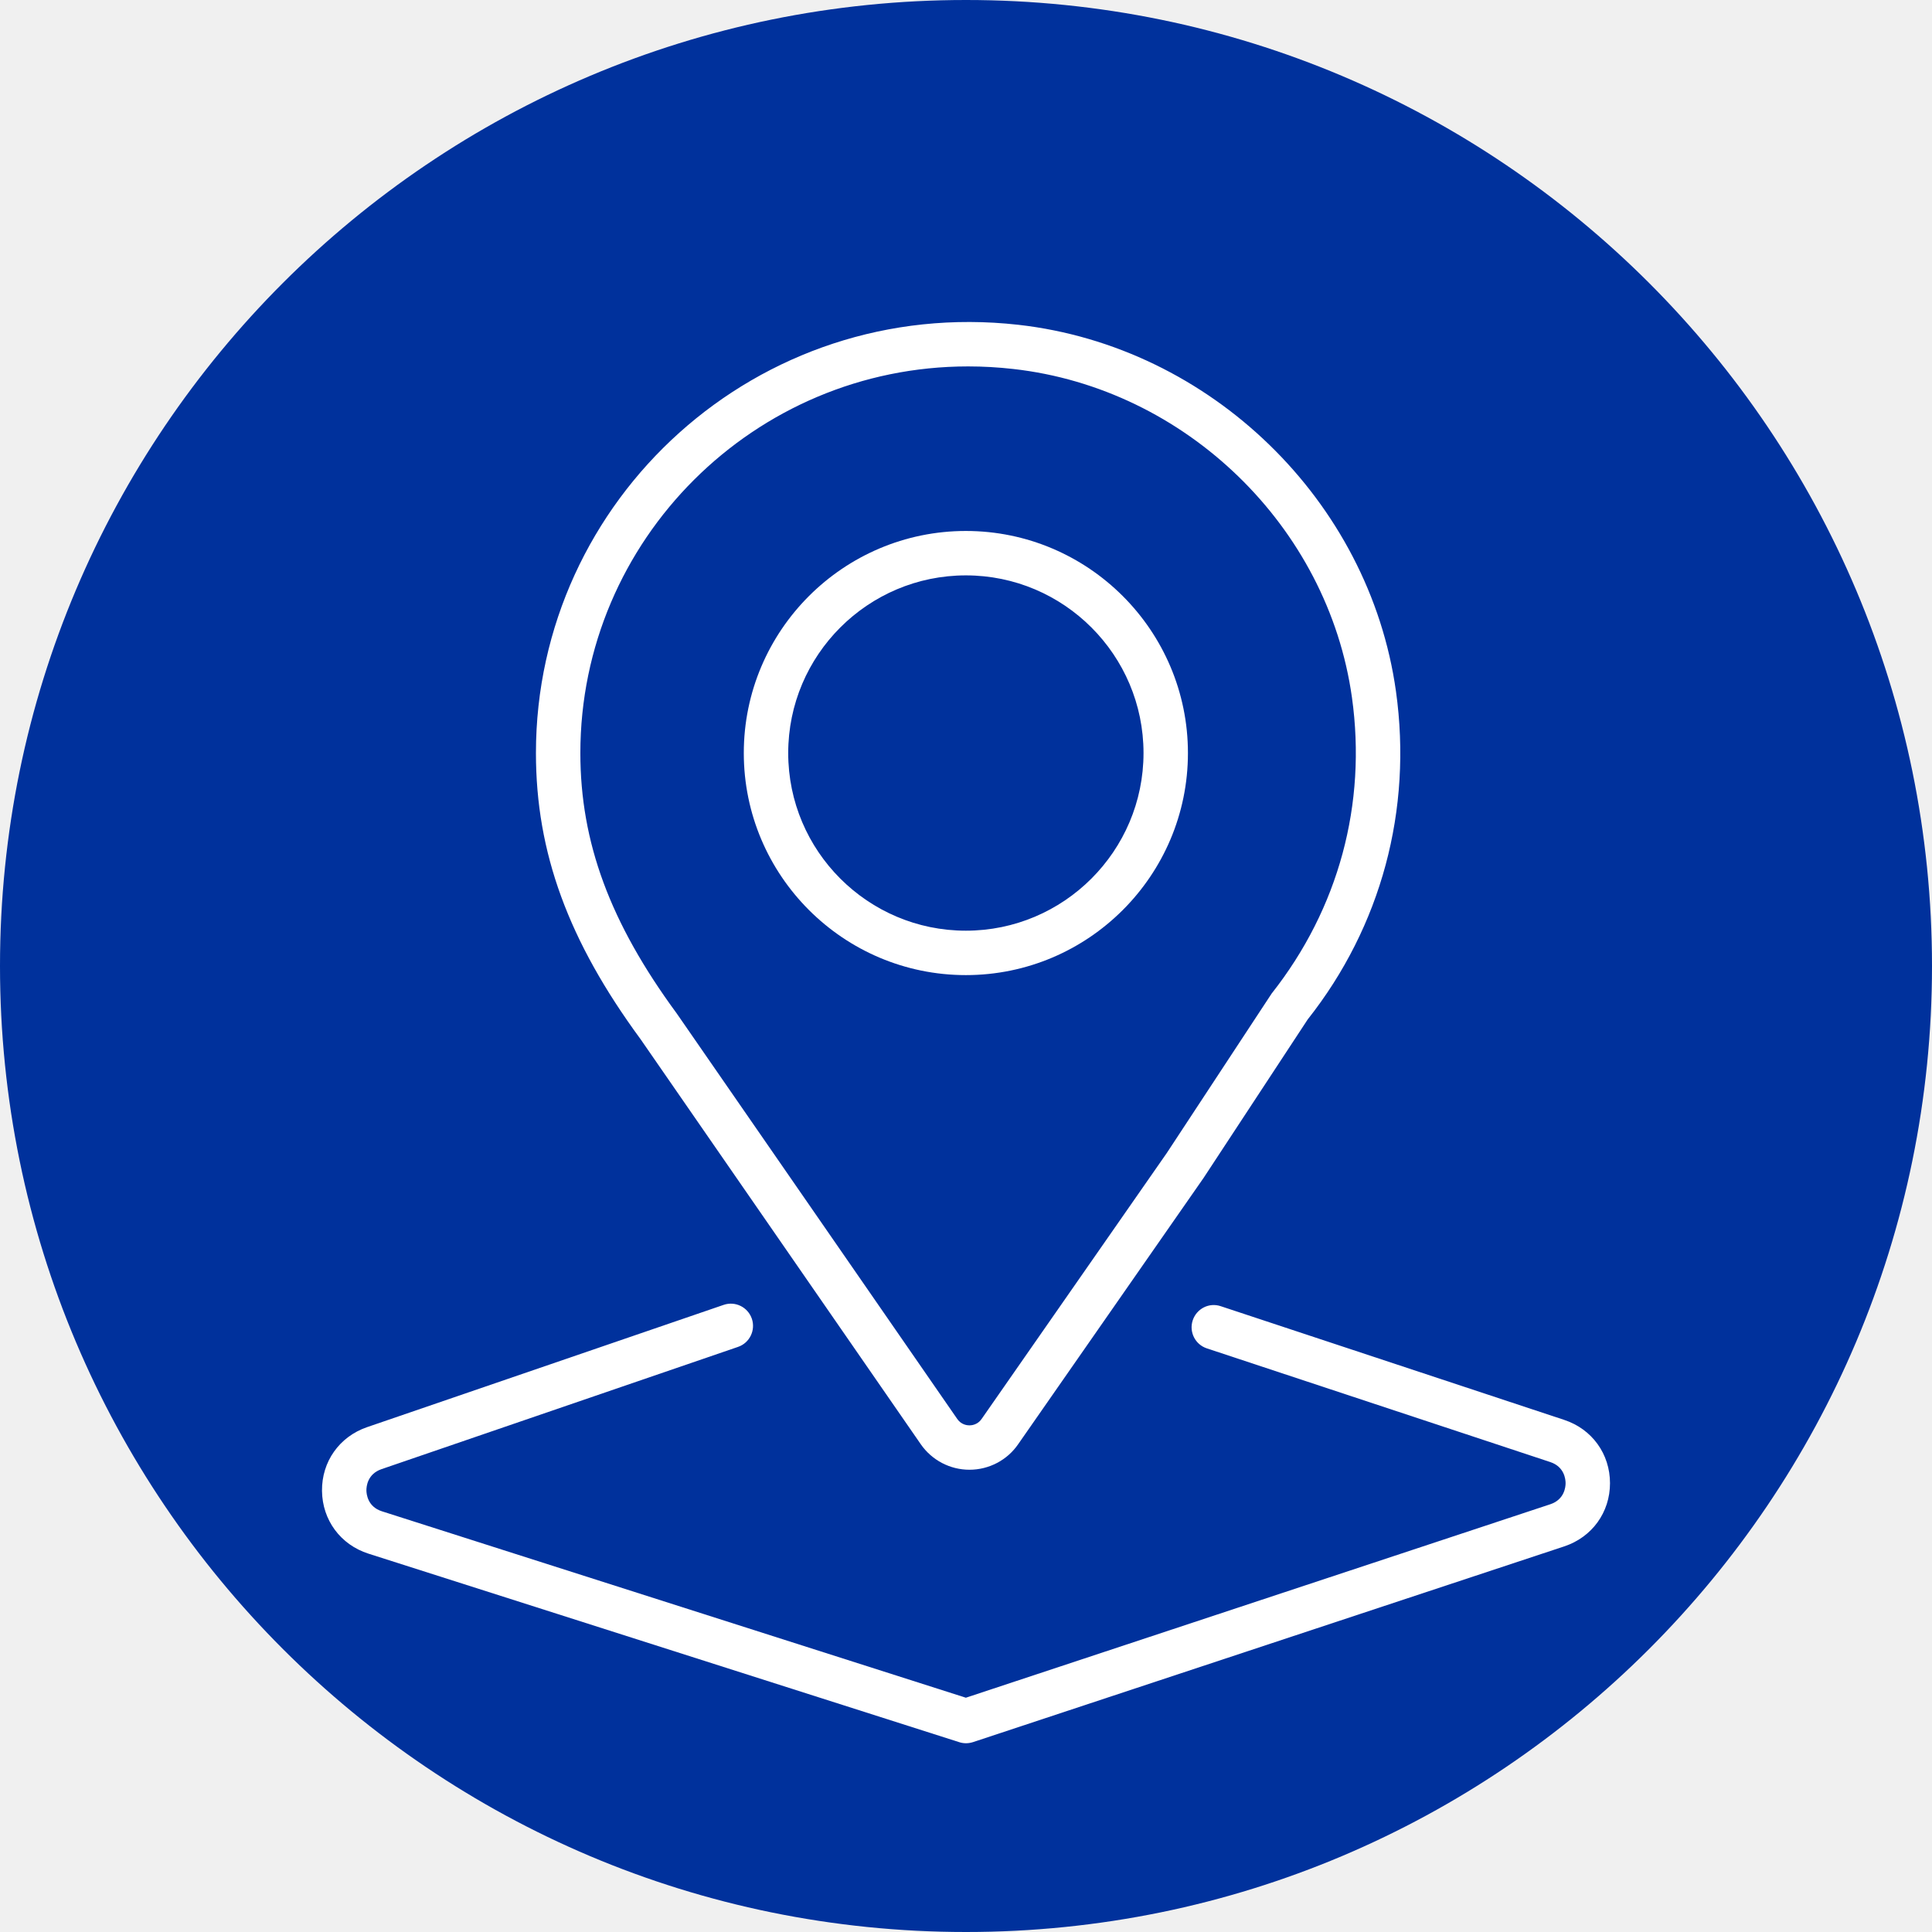
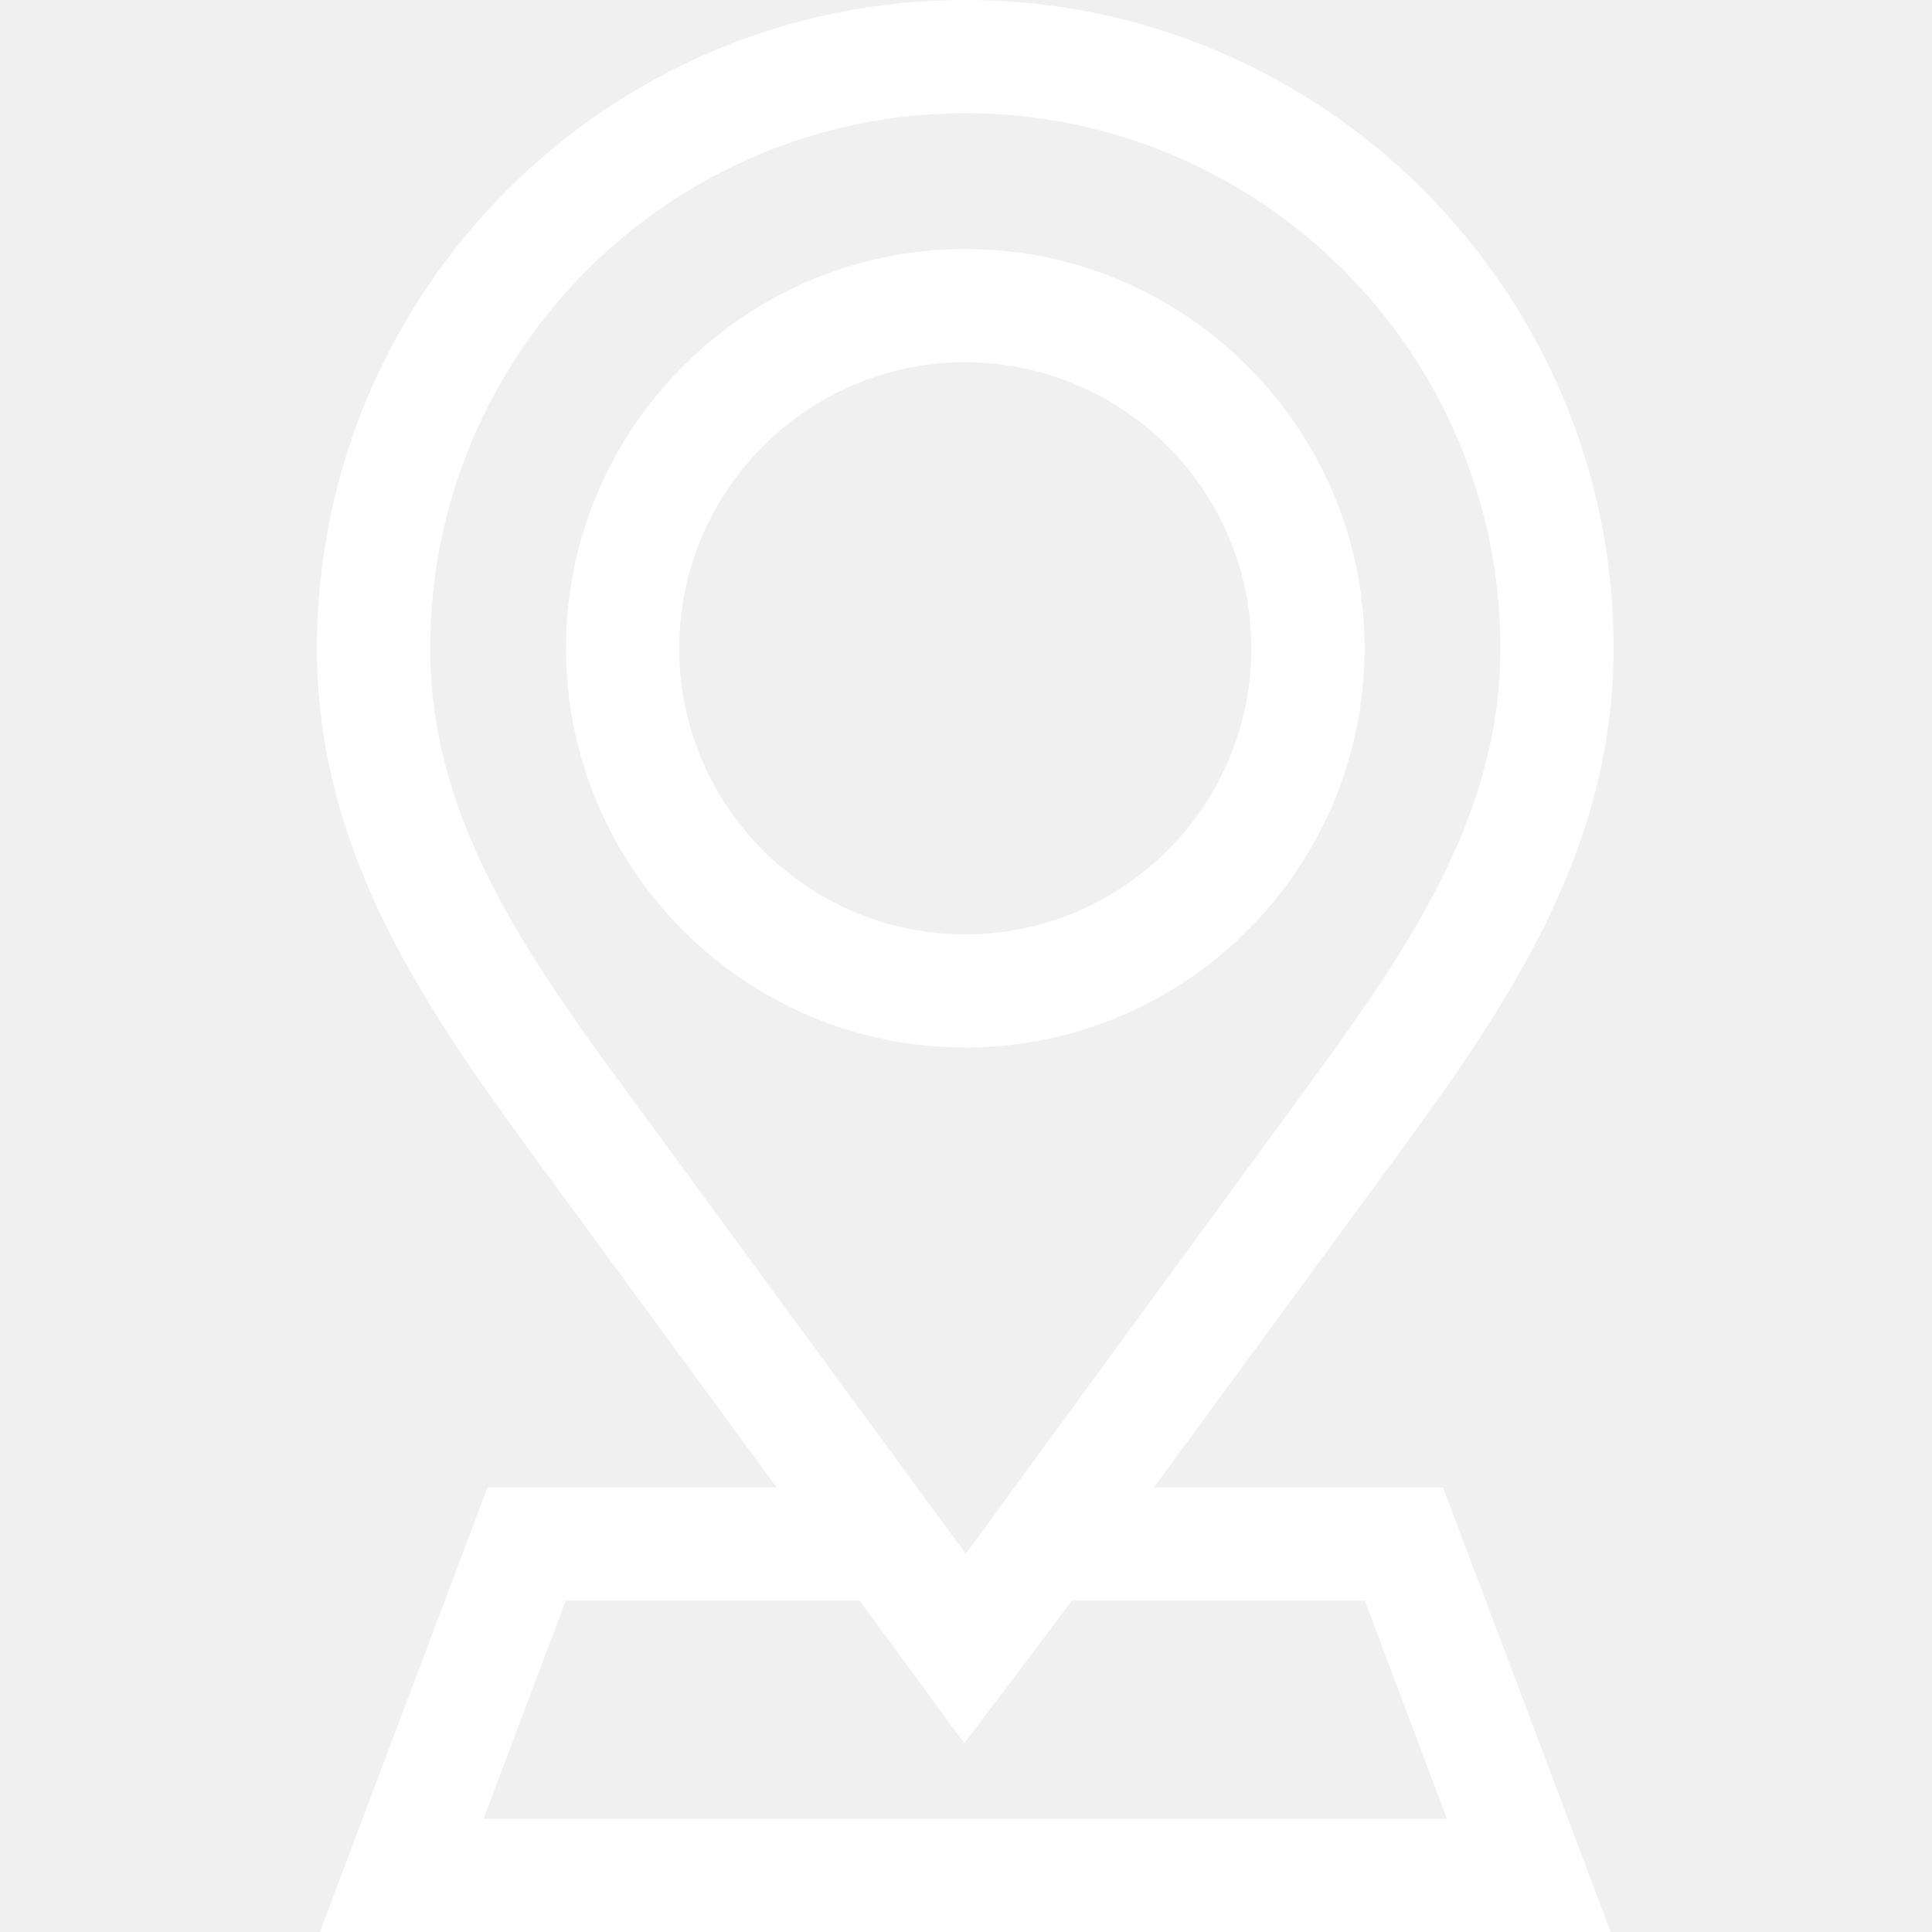
- <svg xmlns="http://www.w3.org/2000/svg" version="1.1" id="Layer_1" width="50px" height="50px" viewBox="-7.25 -7.25 43.50 43.50" enable-background="new 0 0 29 32" xml:space="preserve" fill="#000000" stroke="#000000" stroke-width="0">
-   <g id="SVGRepo_bgCarrier" stroke-width="0" transform="translate(0,0), scale(1)">
-     <rect x="-7.25" y="-7.25" width="43.50" height="43.50" rx="21.75" fill="#00319c" strokewidth="0" />
-   </g>
-   <g id="SVGRepo_tracerCarrier" stroke-linecap="round" stroke-linejoin="round" />
-   <g id="SVGRepo_iconCarrier">
-     <g>
-       <path fill="#ffffff" d="M1.045,27.731l13.303,4.245C14.397,31.992,14.449,32,14.5,32c0.053,0,0.106-0.009,0.157-0.025l13.312-4.407 C28.595,27.36,29,26.803,29,26.145s-0.404-1.218-1.03-1.425l-7.733-2.56c-0.264-0.09-0.545,0.056-0.632,0.317 c-0.087,0.263,0.055,0.545,0.317,0.632l7.733,2.56C27.975,25.775,28,26.06,28,26.145c0,0.084-0.025,0.368-0.344,0.474 l-13.159,4.356L1.35,26.778C1.029,26.676,1.001,26.392,1,26.307c-0.001-0.084,0.021-0.368,0.339-0.478l8.028-2.753 c0.261-0.089,0.4-0.374,0.311-0.635c-0.09-0.262-0.375-0.401-0.635-0.311l-8.028,2.753C0.392,25.097-0.007,25.659,0,26.317 S0.417,27.53,1.045,27.731z" />
-       <path fill="#ffffff" d="M15.679,0.063C9.81-0.595,4.817,3.982,4.817,9.705c0,2.24,0.729,4.23,2.355,6.442l6.31,9.121 c0.249,0.359,0.658,0.574,1.096,0.574h0c0.441,0,0.853-0.218,1.098-0.577l4.173-5.993l2.344-3.568 c1.655-2.094,2.361-4.718,1.988-7.388C23.581,4.022,20.005,0.551,15.679,0.063z M21.382,15.12l-2.362,3.592l-4.168,5.986 c-0.089,0.13-0.222,0.145-0.274,0.145s-0.185-0.014-0.274-0.143l-6.318-9.133c-1.5-2.041-2.169-3.85-2.169-5.862 C5.817,4.905,9.734,1,14.548,1c0.335,0,0.675,0.019,1.018,0.058c3.88,0.437,7.086,3.548,7.624,7.397 C23.525,10.852,22.892,13.206,21.382,15.12z" />
-       <path fill="#ffffff" d="M14.497,4.705c-2.757,0-5,2.243-5,5s2.243,5,5,5s5-2.243,5-5S17.253,4.705,14.497,4.705z M14.497,13.705 c-2.206,0-4-1.794-4-4s1.794-4,4-4s4,1.794,4,4S16.702,13.705,14.497,13.705z" />
-     </g>
-   </g>
+ <svg xmlns="http://www.w3.org/2000/svg" fill="white" xlink="http://www.w3.org/1999/xlink" version="1.1" space="preserve" class="u-svg-content" viewBox="-84 0 512 512" id="svg-23f9">
+   <path d="m221.789 394.199 65.91-89.898c29.473-40.18 55.922-80.551 55.922-132.492 0-94.5-76.699-171.43-171.109-171.809h-.723c-94.719 0-171.789 77.07-171.789 171.809 0 51.93 26.449 92.312 55.922 132.492l65.906 89.898h-76.637l-44.422 117.801h342.082l-44.422-117.801zm-141.68-107.641c-27.41-37.387-50.109-71.828-50.109-114.75 0-77.98 63.25-141.449 141.129-141.809h.68c78.191 0 141.812 63.621 141.812 141.809 0 42.922-22.699 77.371-50.109 114.75 0 0-88 120.332-91.582 125.23zm-35.961 195.441 21.793-57.801h77.879l27.711 37.789s23.16-30.477 28.48-37.789h77.668l21.789 57.801zm0 0" />
+   <path d="m277.621 171.809c0-58.348-47.473-105.809-105.812-105.809s-105.809 47.461-105.809 105.809c0 58.34 47.469 105.801 105.809 105.801s105.812-47.461 105.812-105.801zm-105.812 75.801c-41.797 0-75.809-34-75.809-75.801 0-41.797 34.012-75.809 75.809-75.809 41.801 0 75.812 34.012 75.812 75.809 0 41.801-34.012 75.801-75.812 75.801zm0 0" />
</svg>
